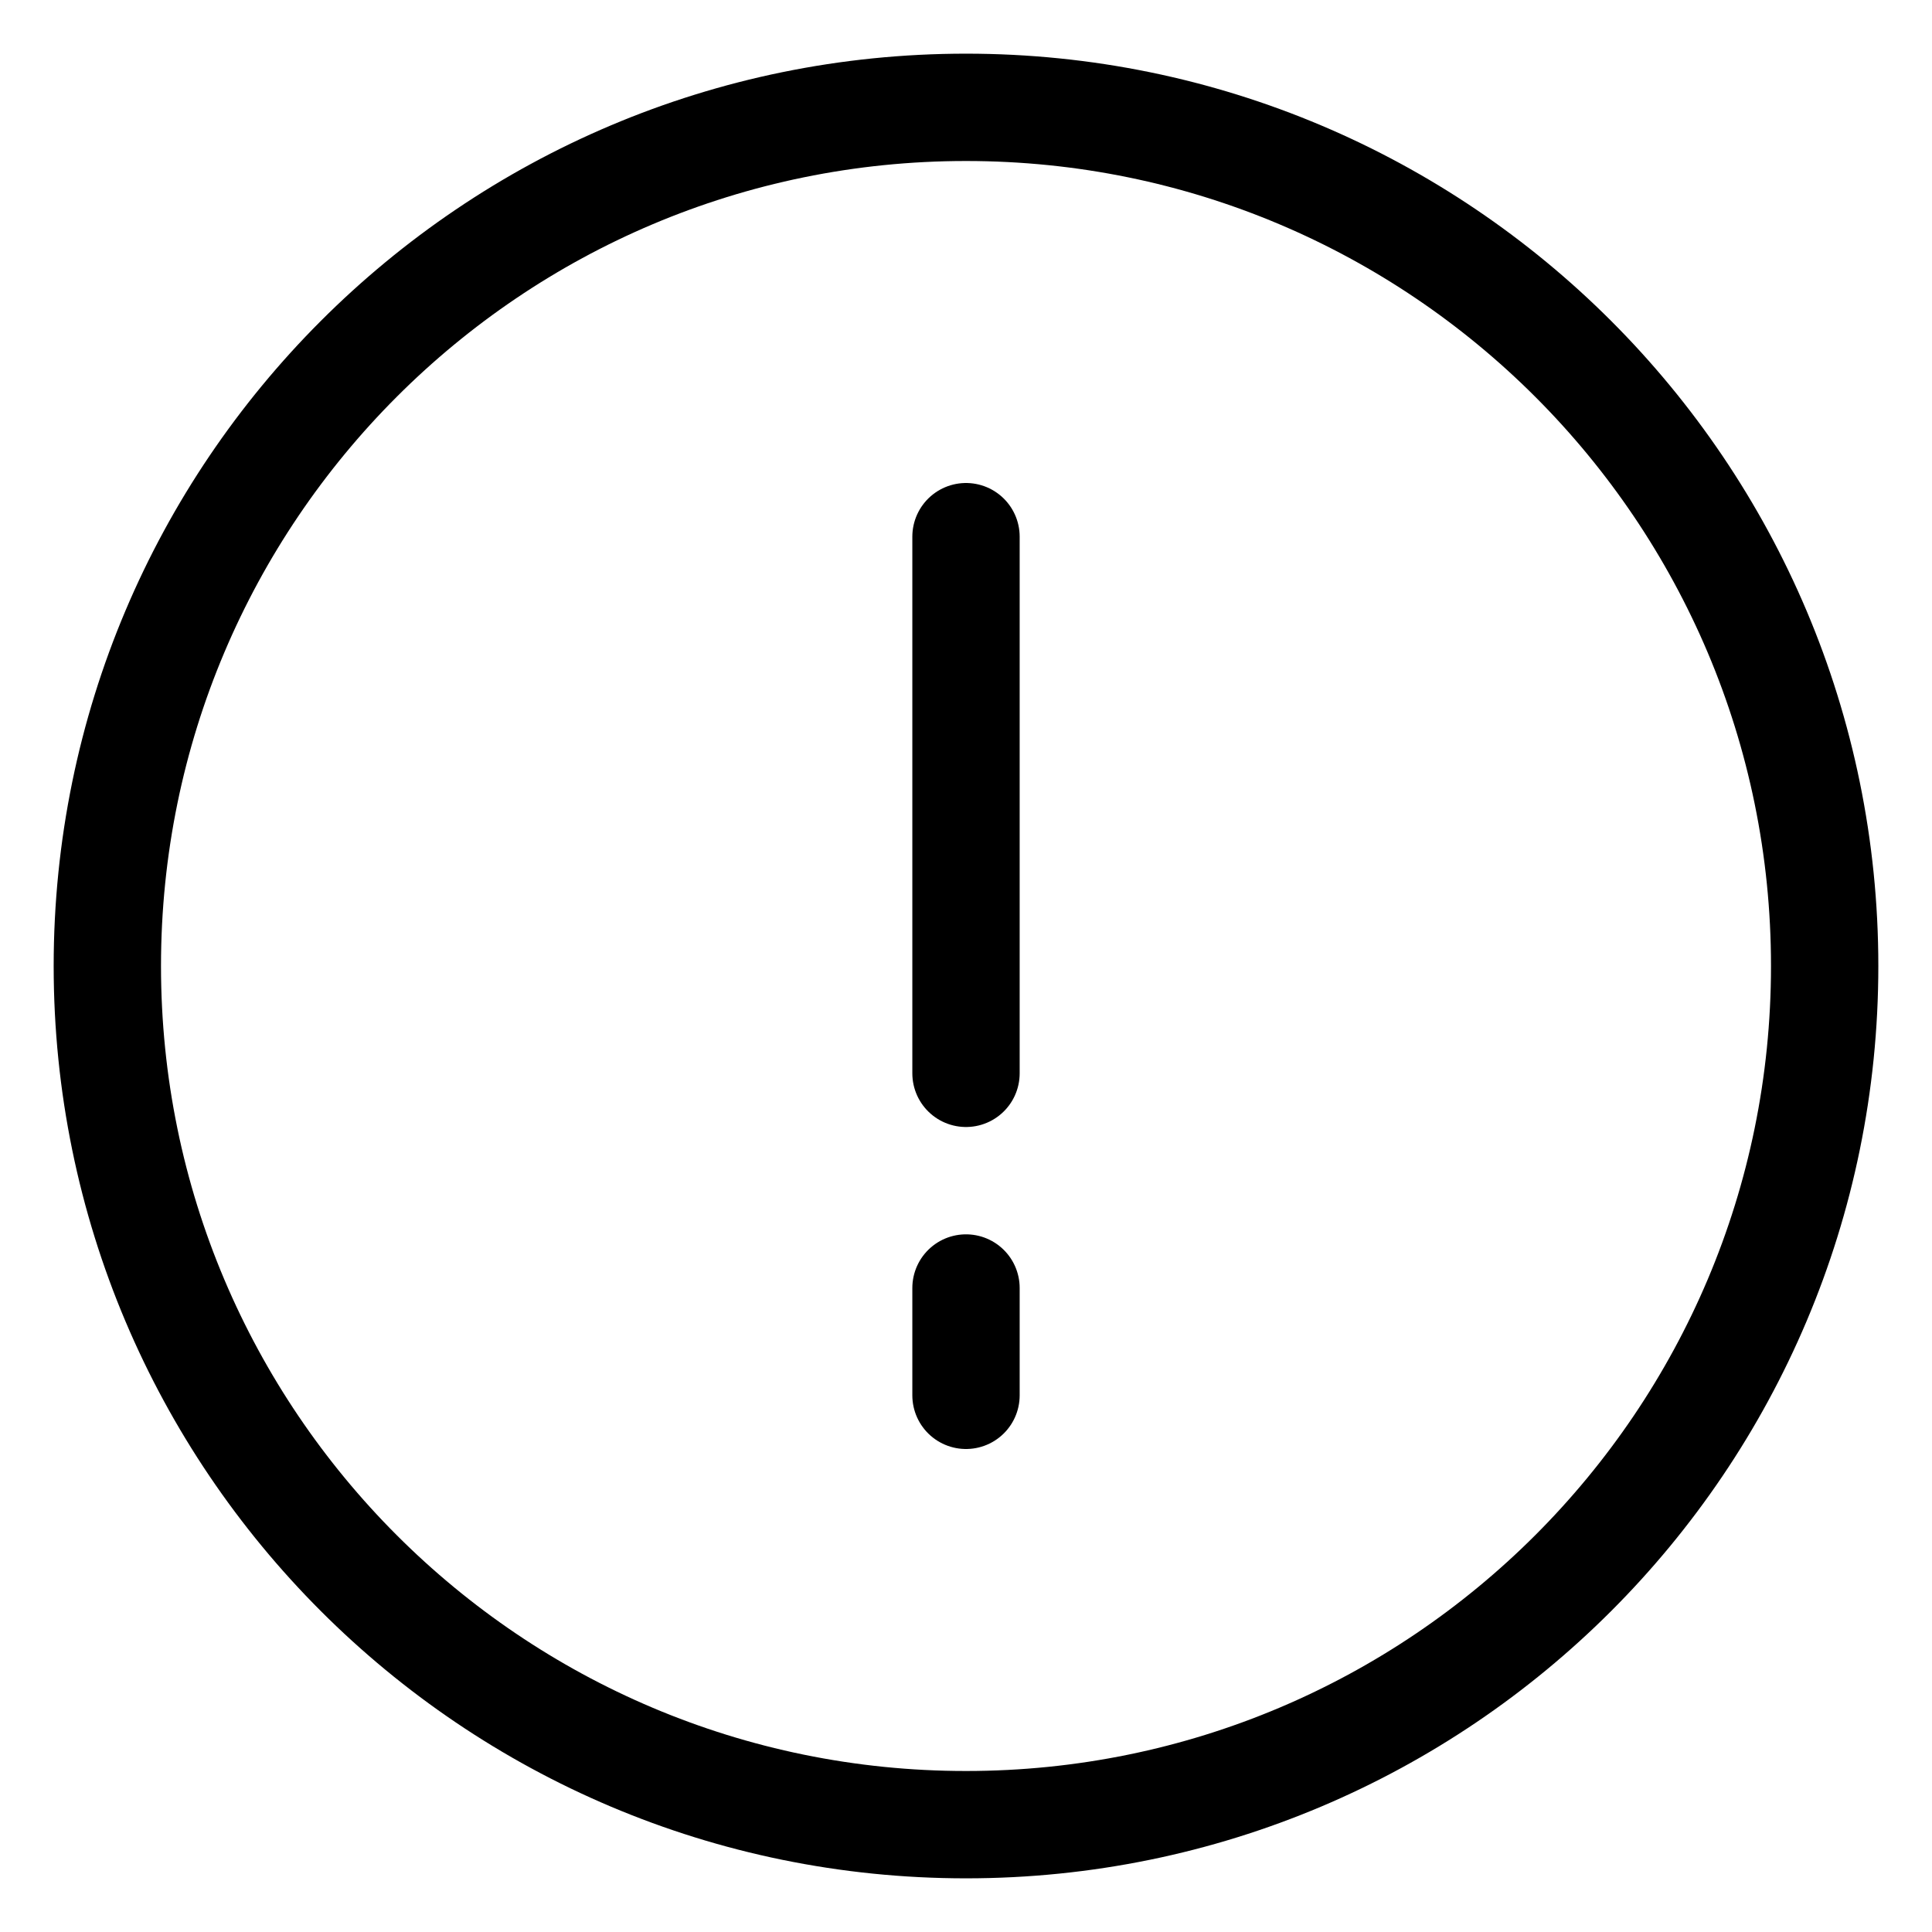
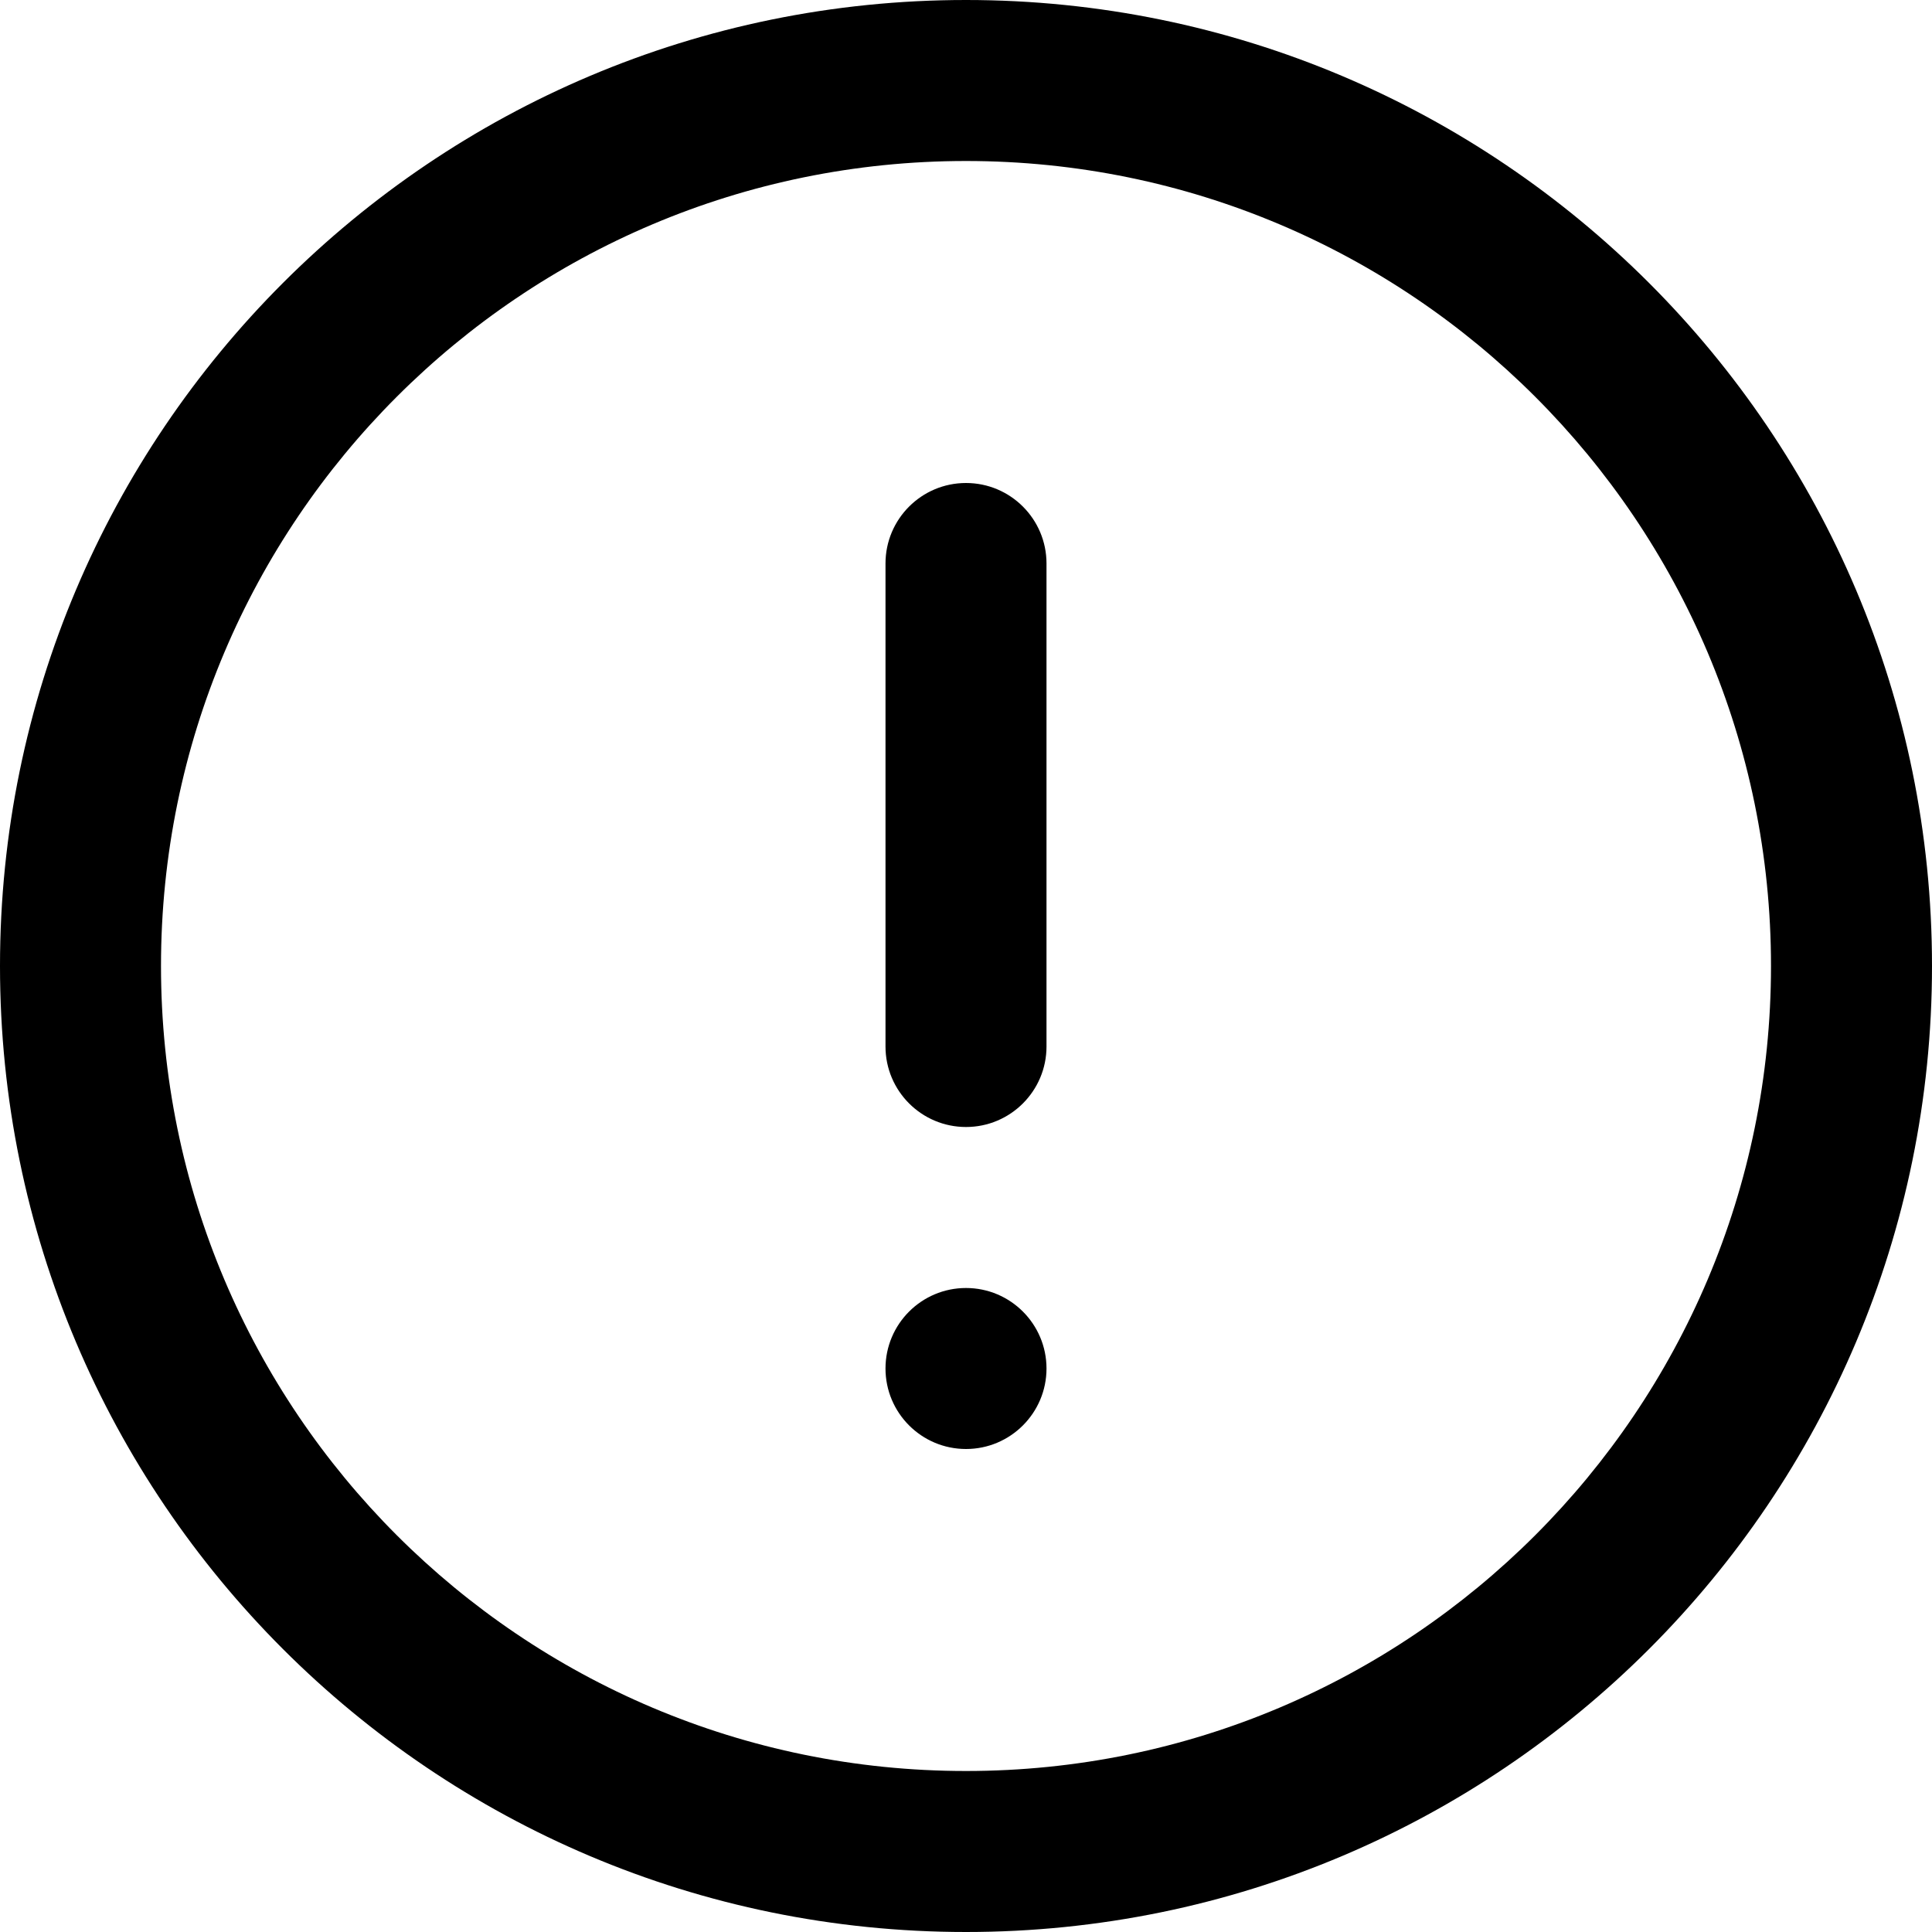
- <svg viewBox="0 0 18 18">
-   <g stroke="currentColor" fill="none" stroke-linejoin="round" stroke-linecap="round">
-     <circle cx="9" cy="9" r="8" />
-     <path d="M9,5 L9,10" />
-     <path d="M9,12 L9,13" />
+ <svg xmlns="http://www.w3.org/2000/svg" width="24px" height="24px" viewBox="0 0 24 24" version="1.1">
+   <g id="icon-circle-exclamation" fill="currentColor" fill-rule="nonzero">
+     <path d="M12,24 C5.373,24 0,18.627 0,12 C0,5.373 5.373,0 12,0 C18.627,0 24,5.373 24,12 C24,18.627 18.627,24 12,24 Z M12,22 C17.523,22 22,17.523 22,12 C22,6.477 17.523,2 12,2 C6.477,2 2,6.477 2,12 C2,17.523 6.477,22 12,22 Z M11,13 L11,7 C11,6.448 11.448,6 12,6 C12.552,6 13,6.448 13,7 L13,13 C13,13.552 12.552,14 12,14 C11.448,14 11,13.552 11,13 Z M11,17 C11,16.448 11.448,16 12,16 C12.552,16 13,16.448 13,17 C13,17.552 12.552,18 12,18 C11.448,18 11,17.552 11,17 Z">
+ 		</path>
  </g>
</svg>
